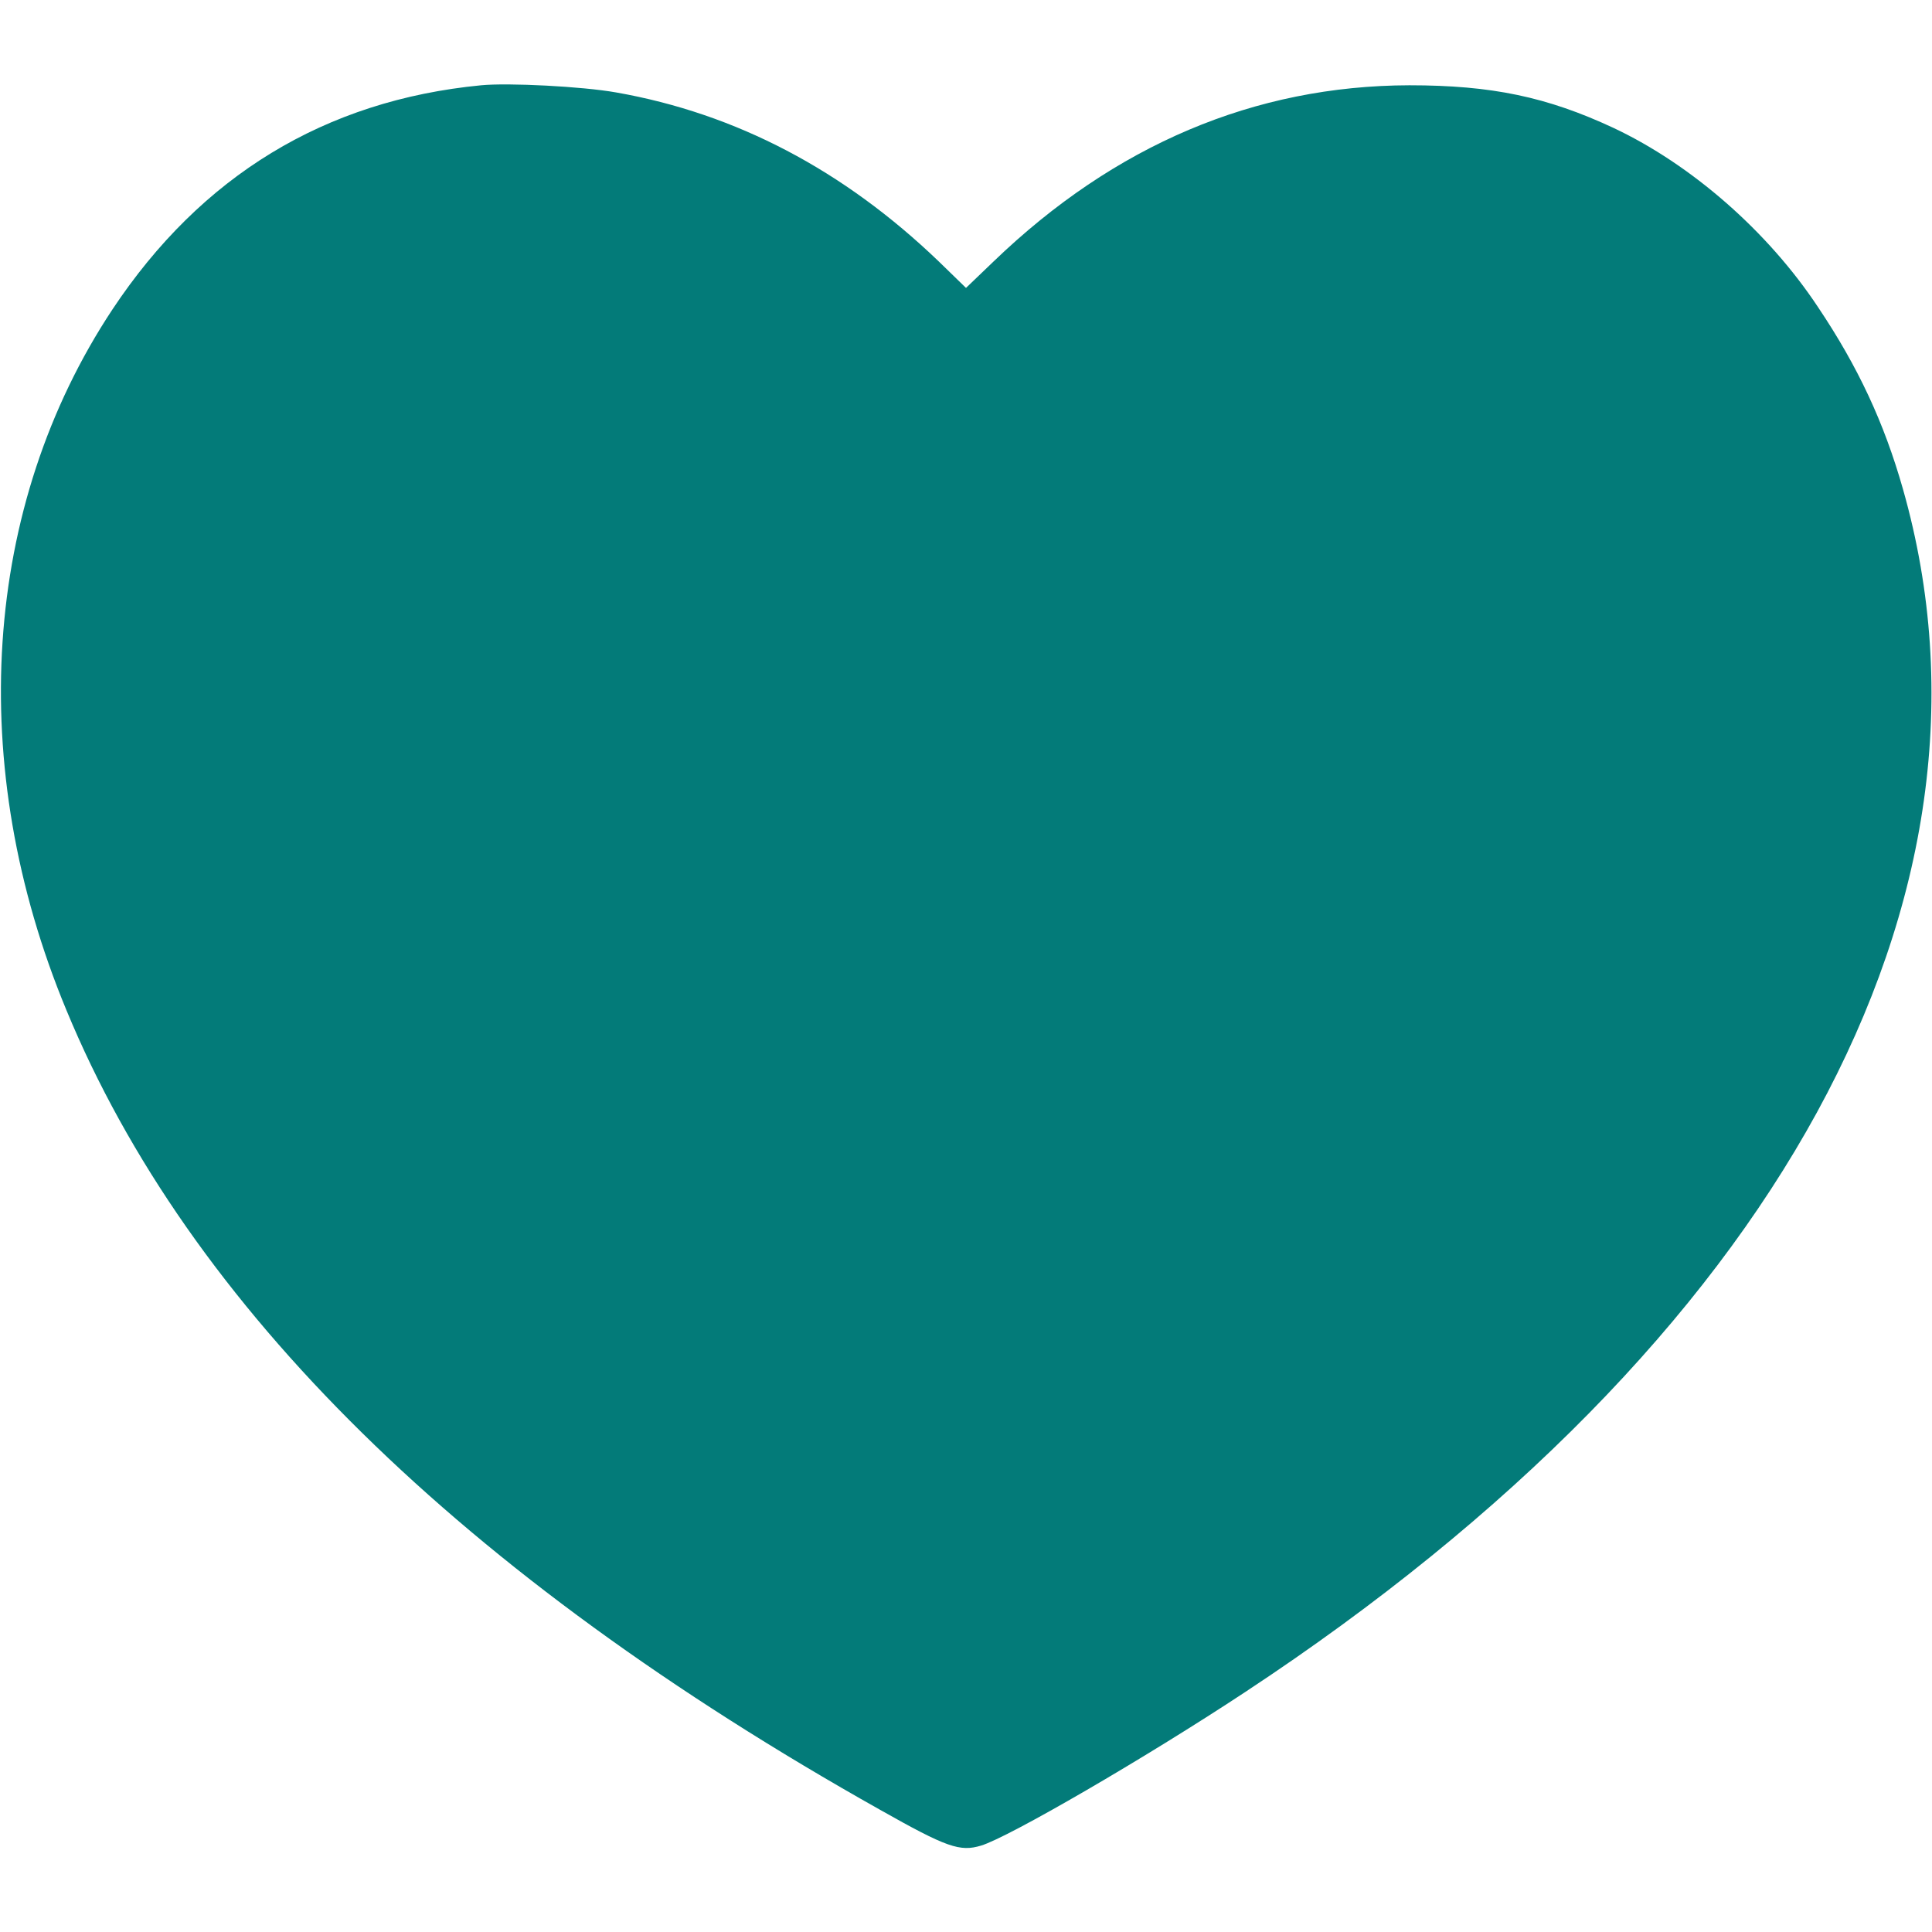
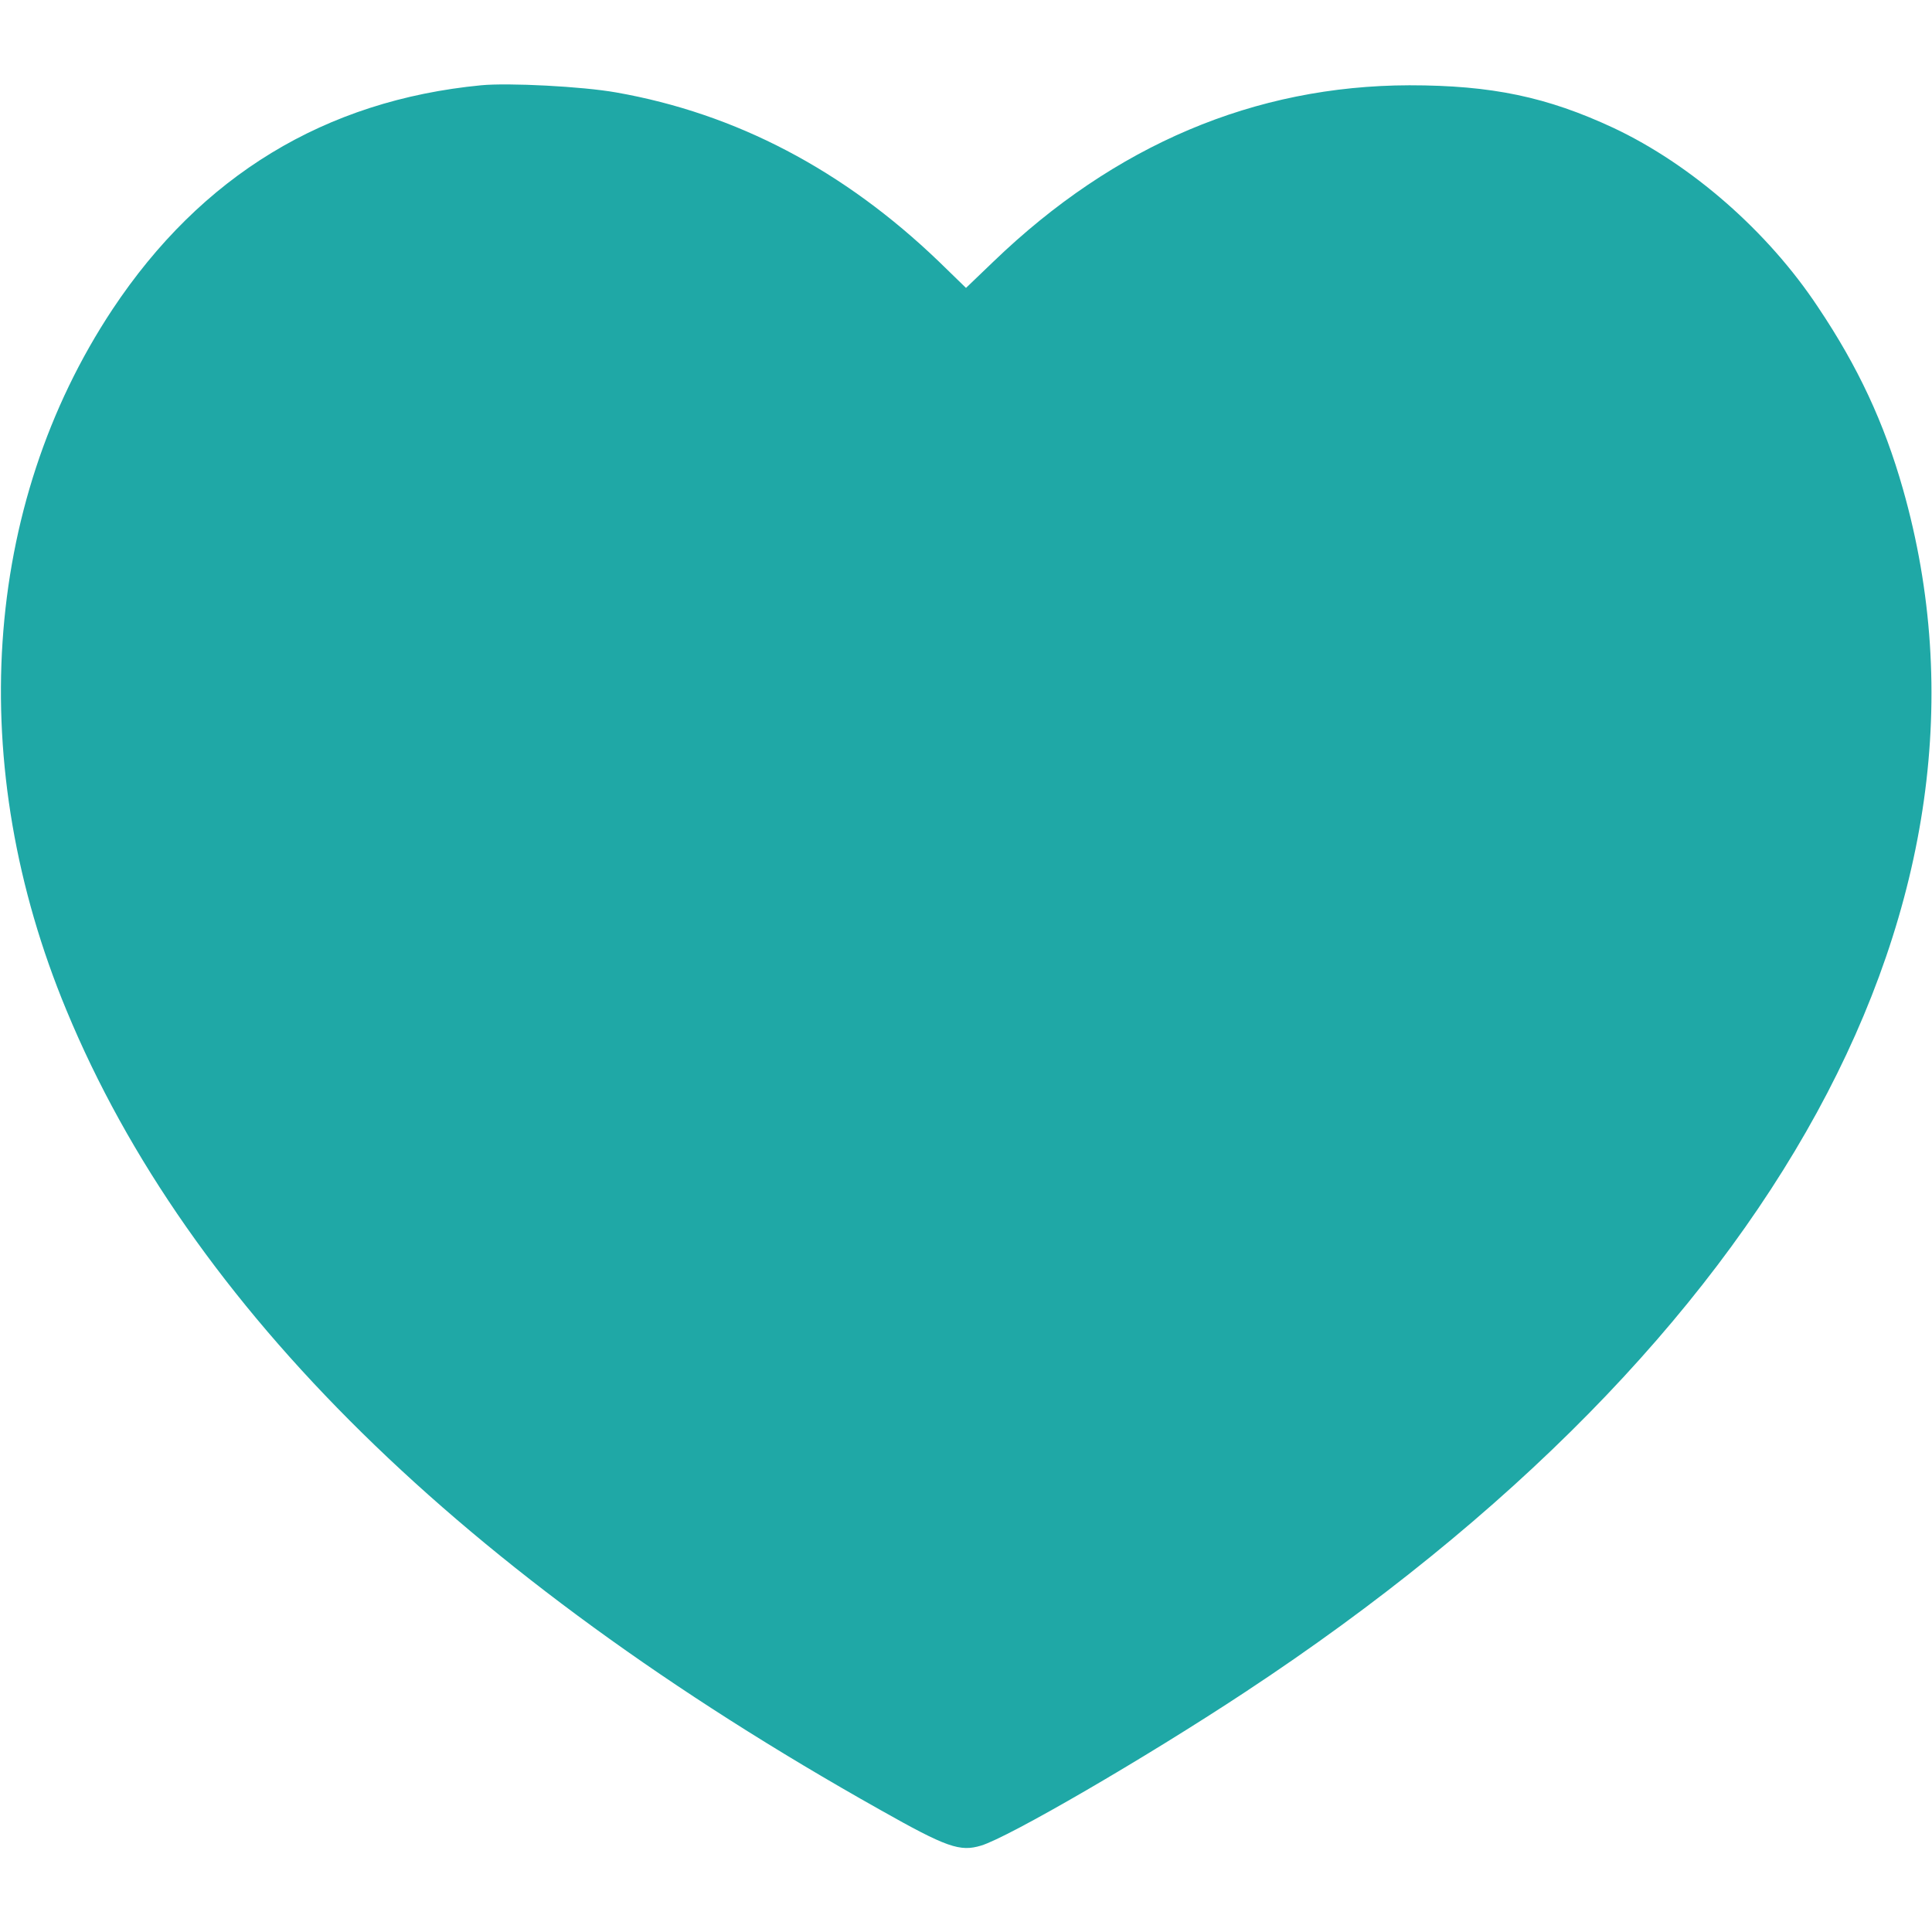
<svg xmlns="http://www.w3.org/2000/svg" version="1.0" width="512pt" height="512pt" viewBox="0 0 512 512" preserveAspectRatio="xMidYMid meet">
-   <g transform="translate(0,512) scale(0.1,-0.1)" fill="#037B79" stroke="none">
+   <g transform="translate(0,512) scale(0.1,-0.1)" fill="#1fa8a6" stroke="none">
    <path d="M1275 4894 c-414 -40 -742 -240 -977 -594 -345 -521 -391 -1209 -122 -1857 325 -786 1047 -1496 2156 -2119 177 -100 212 -112 268 -95 73 22 435 232 700 407 1408 928 2051 2105 1743 3188 -50 176 -119 324 -225 482 -133 201 -336 378 -542 475 -176 82 -322 113 -541 113 -410 -1 -781 -158 -1102 -467 l-73 -70 -72 70 c-252 242 -537 392 -855 448 -90 16 -286 26 -358 19z" />
  </g>
</svg>
